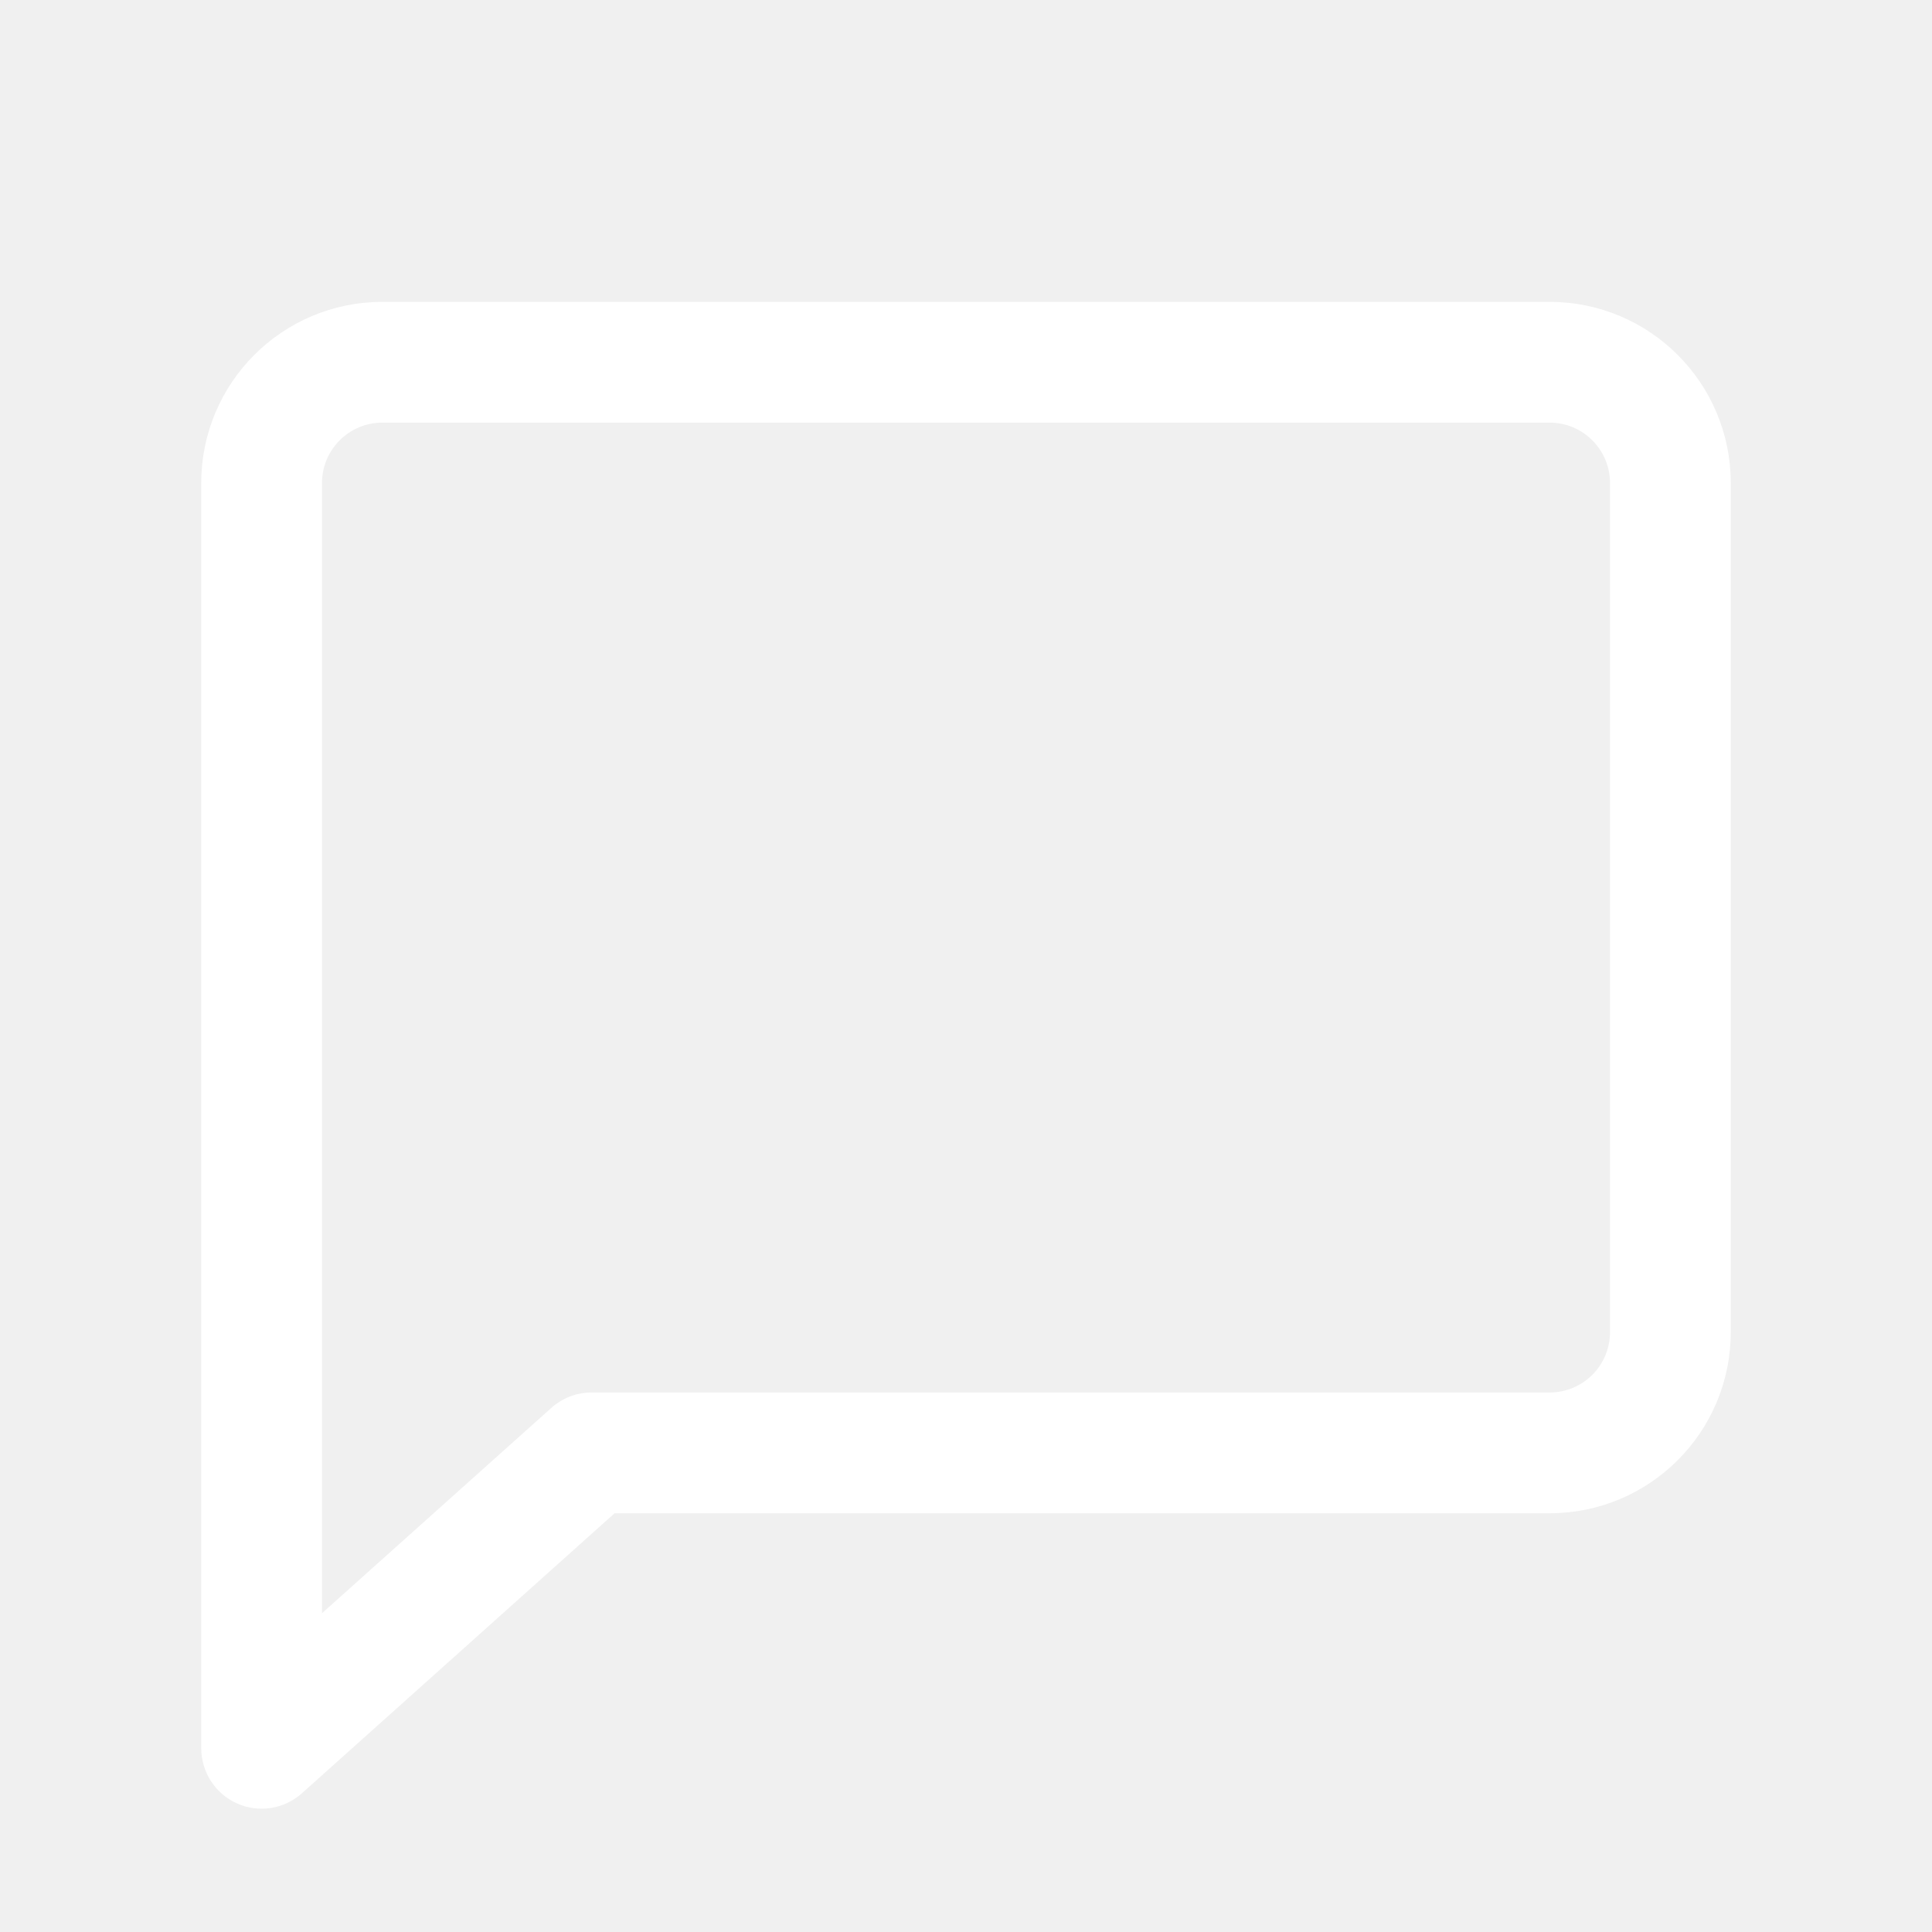
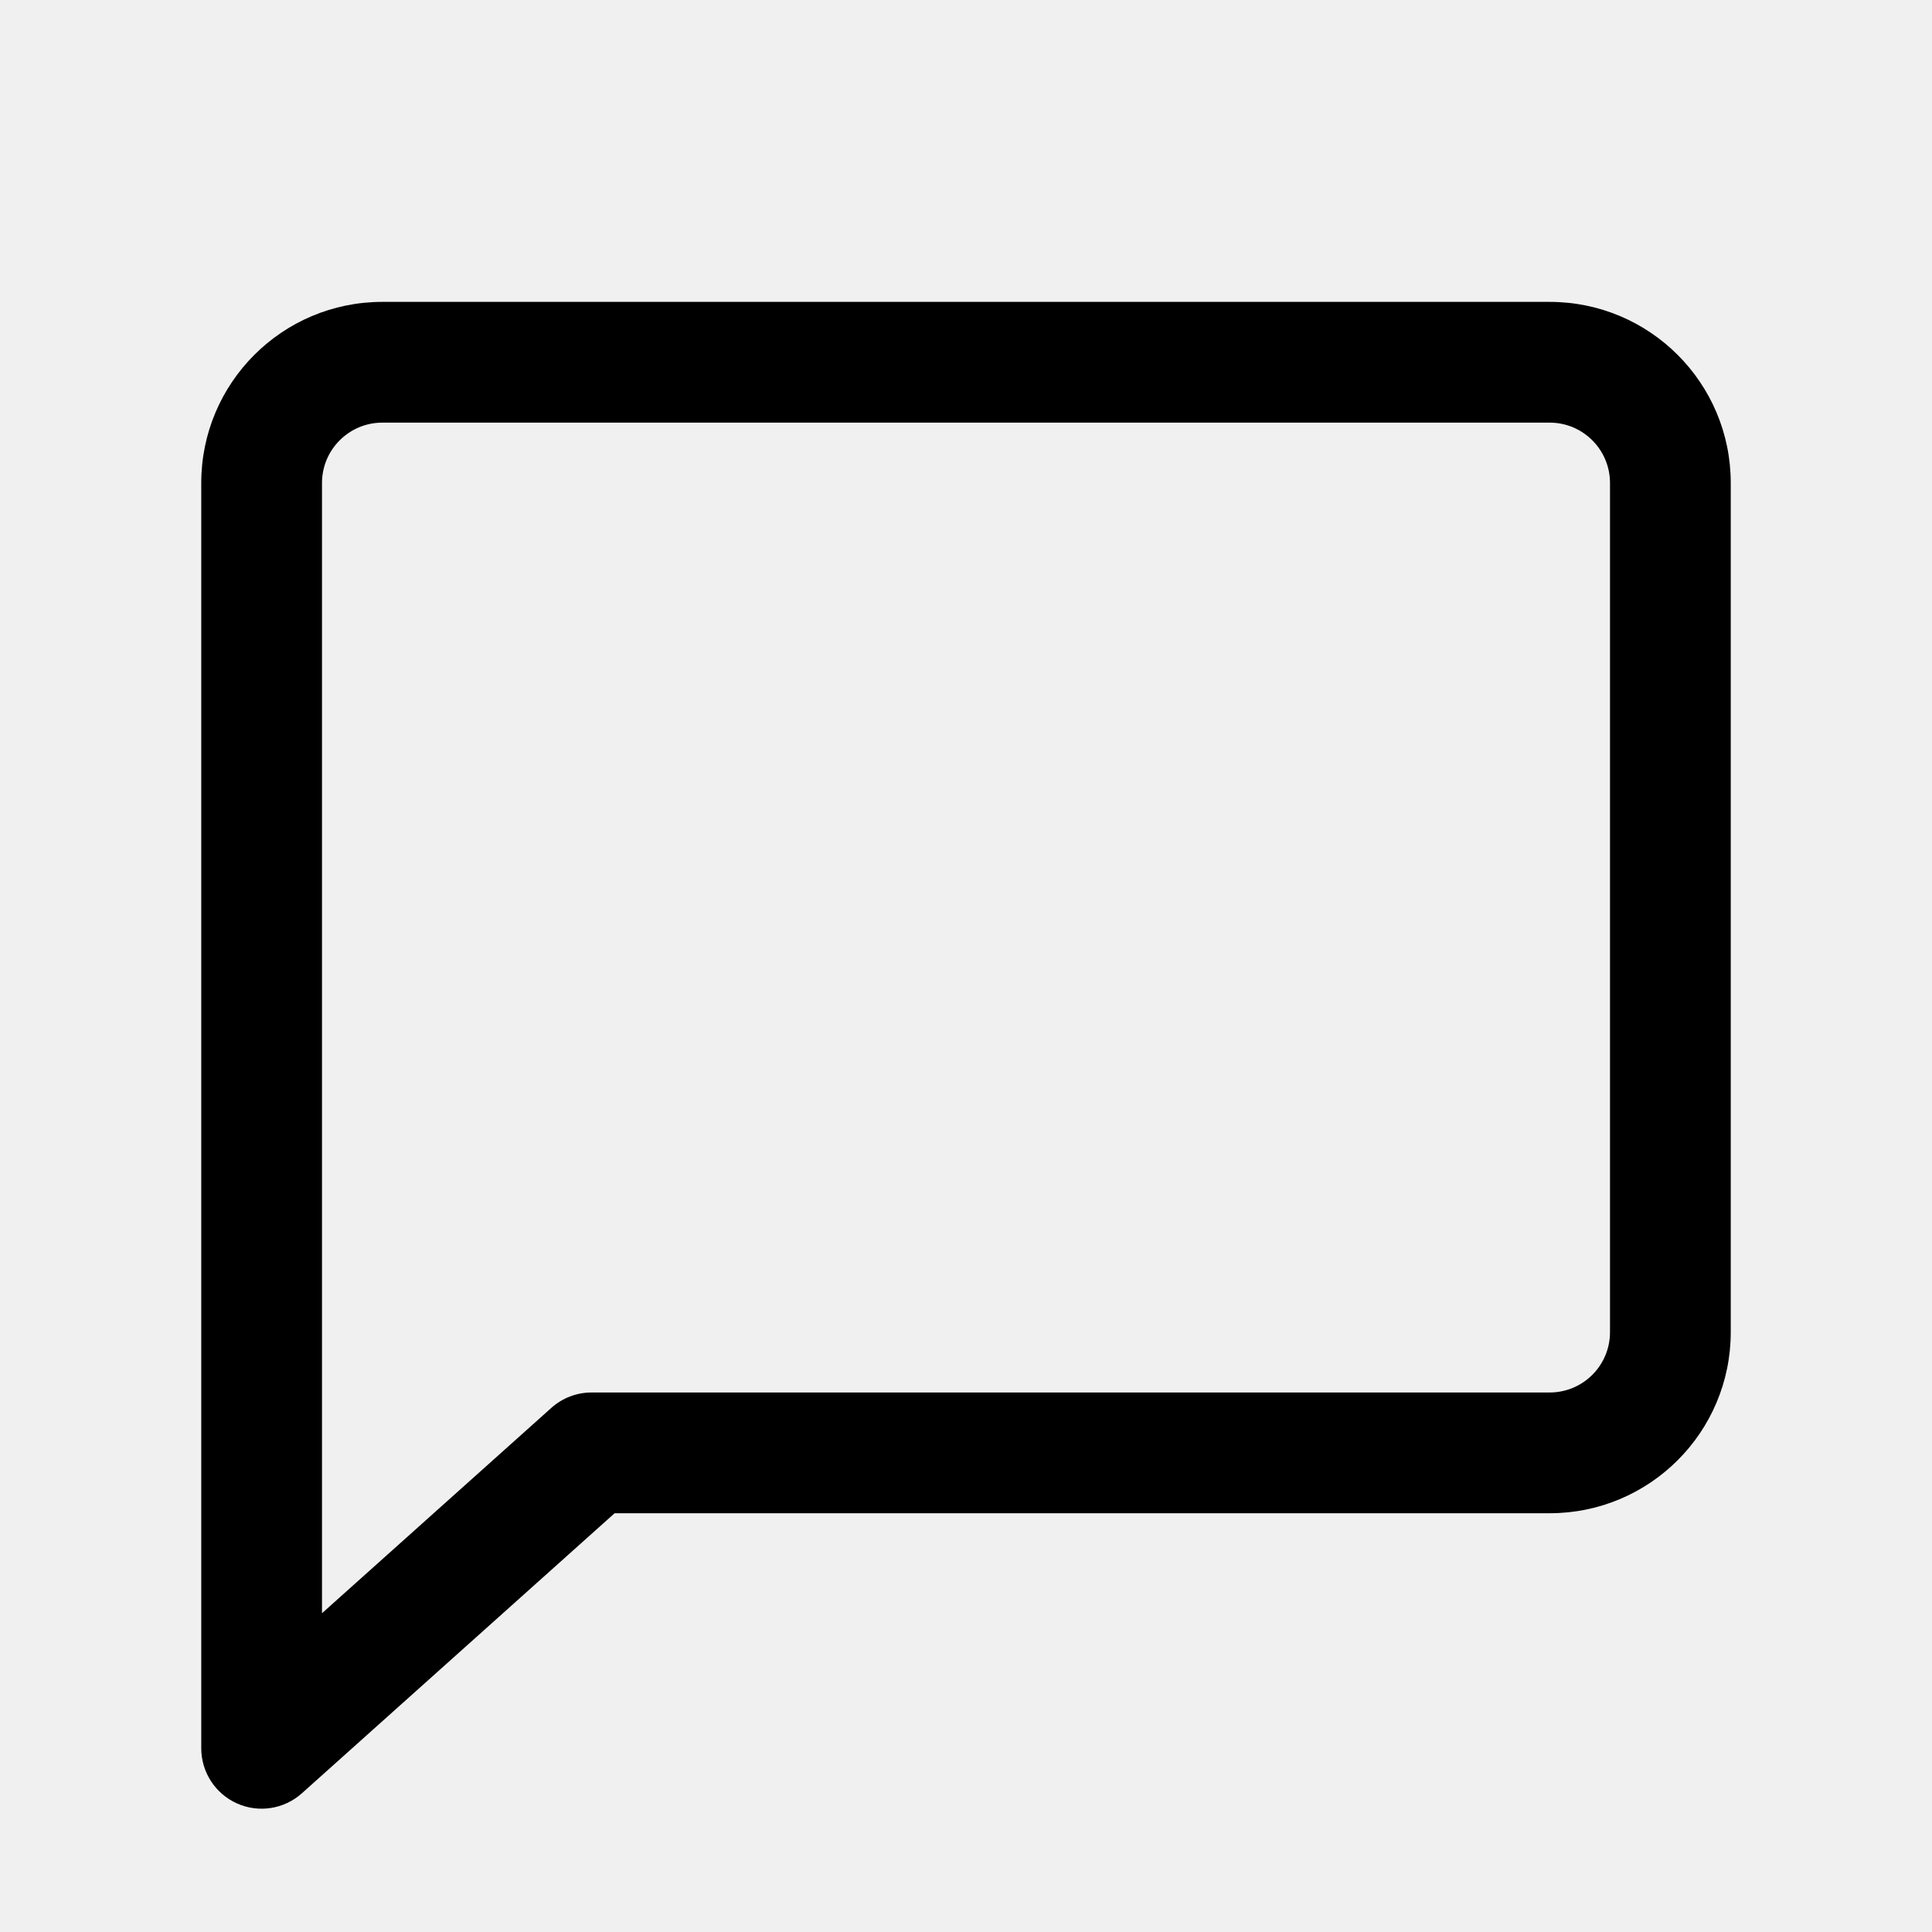
- <svg xmlns="http://www.w3.org/2000/svg" width="80" height="80" viewBox="0 0 24 24" fill="#ffffff" transform="rotate(0 0 0)">
-   <path fill-rule="evenodd" clip-rule="evenodd" d="M2.5 6C2.5 4.757 3.507 3.75 4.75 3.75H19.25C20.493 3.75 21.5 4.757 21.5 6V16.548C21.5 17.791 20.493 18.798 19.25 18.798H7.635L3.75 22.277C3.53 22.474 3.214 22.524 2.944 22.403C2.674 22.282 2.5 22.014 2.5 21.718V6ZM4.75 5.25C4.336 5.25 4 5.586 4 6V20.04L6.848 17.49C6.986 17.366 7.164 17.298 7.348 17.298H19.25C19.664 17.298 20 16.963 20 16.548V6C20 5.586 19.664 5.25 19.25 5.25H4.75Z" fill="#ffffff" />
+ <svg xmlns="http://www.w3.org/2000/svg" width="80" height="80" viewBox="0 0 24 24" fill="#000000" transform="rotate(0 0 0)">
+   <path fill-rule="evenodd" clip-rule="evenodd" d="M2.5 6C2.5 4.757 3.507 3.75 4.75 3.75H19.25C20.493 3.75 21.5 4.757 21.5 6V16.548C21.5 17.791 20.493 18.798 19.25 18.798H7.635L3.75 22.277C3.53 22.474 3.214 22.524 2.944 22.403C2.674 22.282 2.5 22.014 2.5 21.718V6ZM4.75 5.25C4.336 5.25 4 5.586 4 6V20.04L6.848 17.49C6.986 17.366 7.164 17.298 7.348 17.298H19.25C19.664 17.298 20 16.963 20 16.548V6C20 5.586 19.664 5.25 19.25 5.25H4.75Z" fill="#000000" />
</svg>
